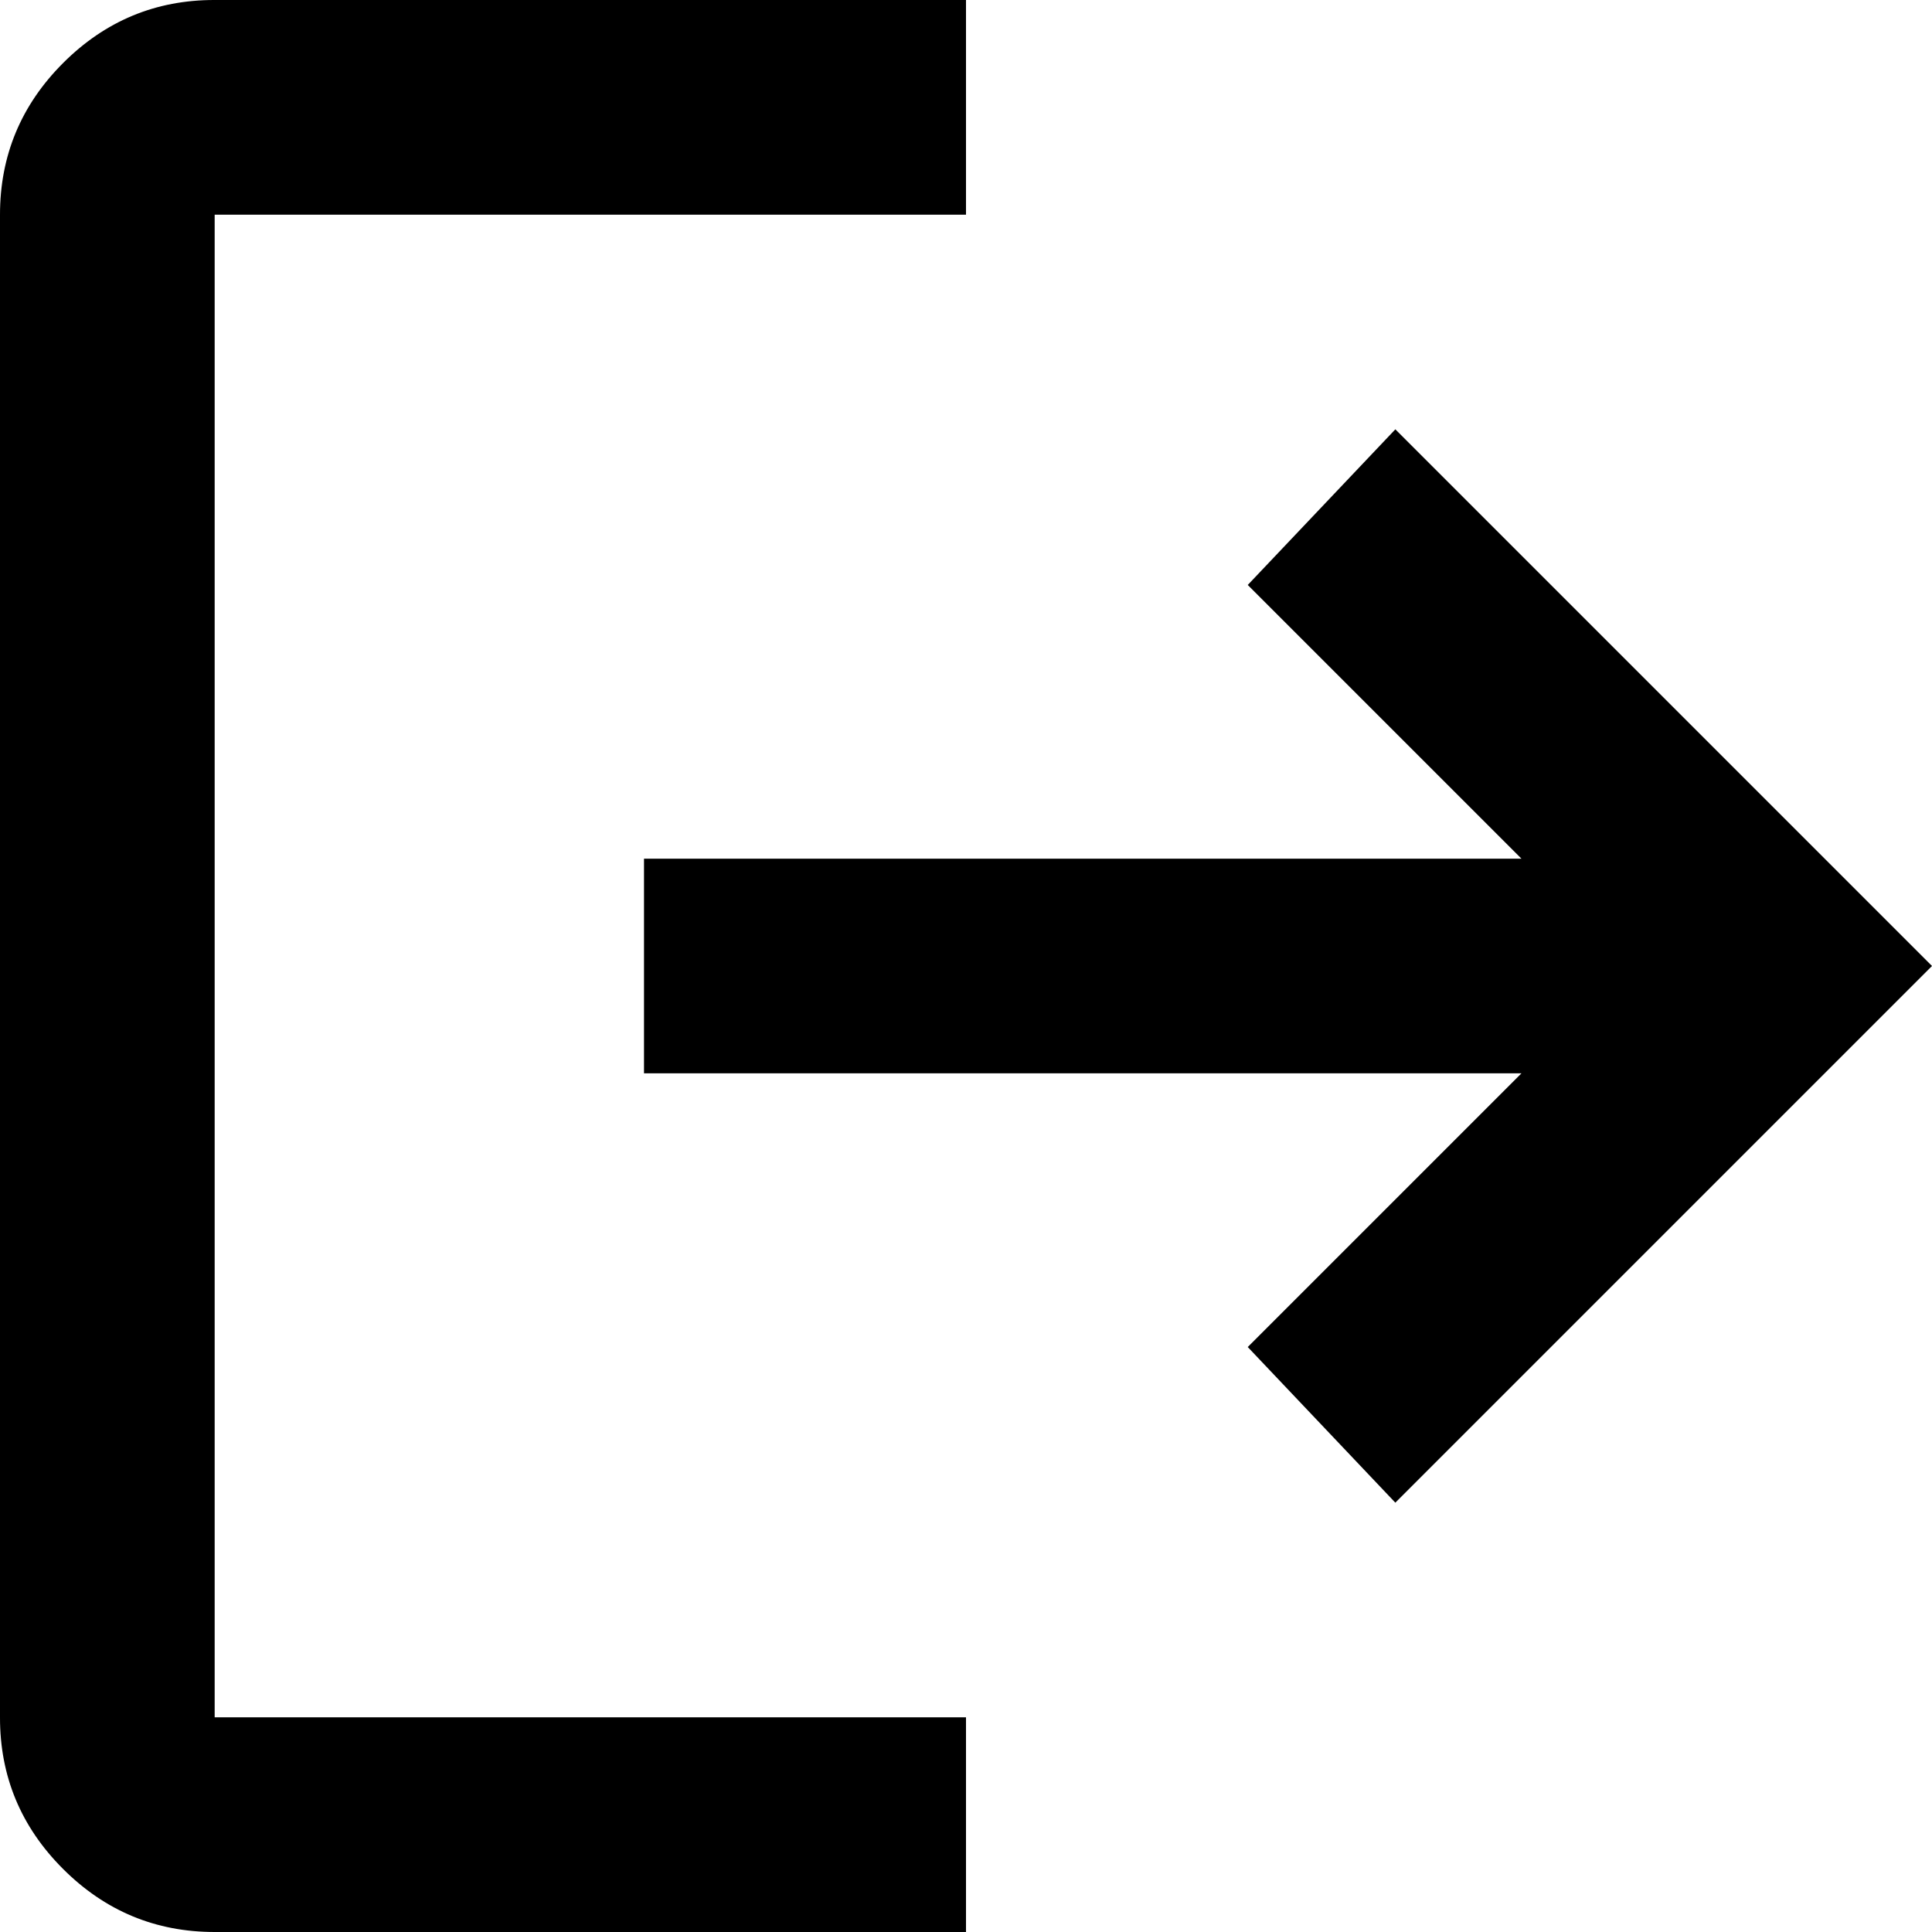
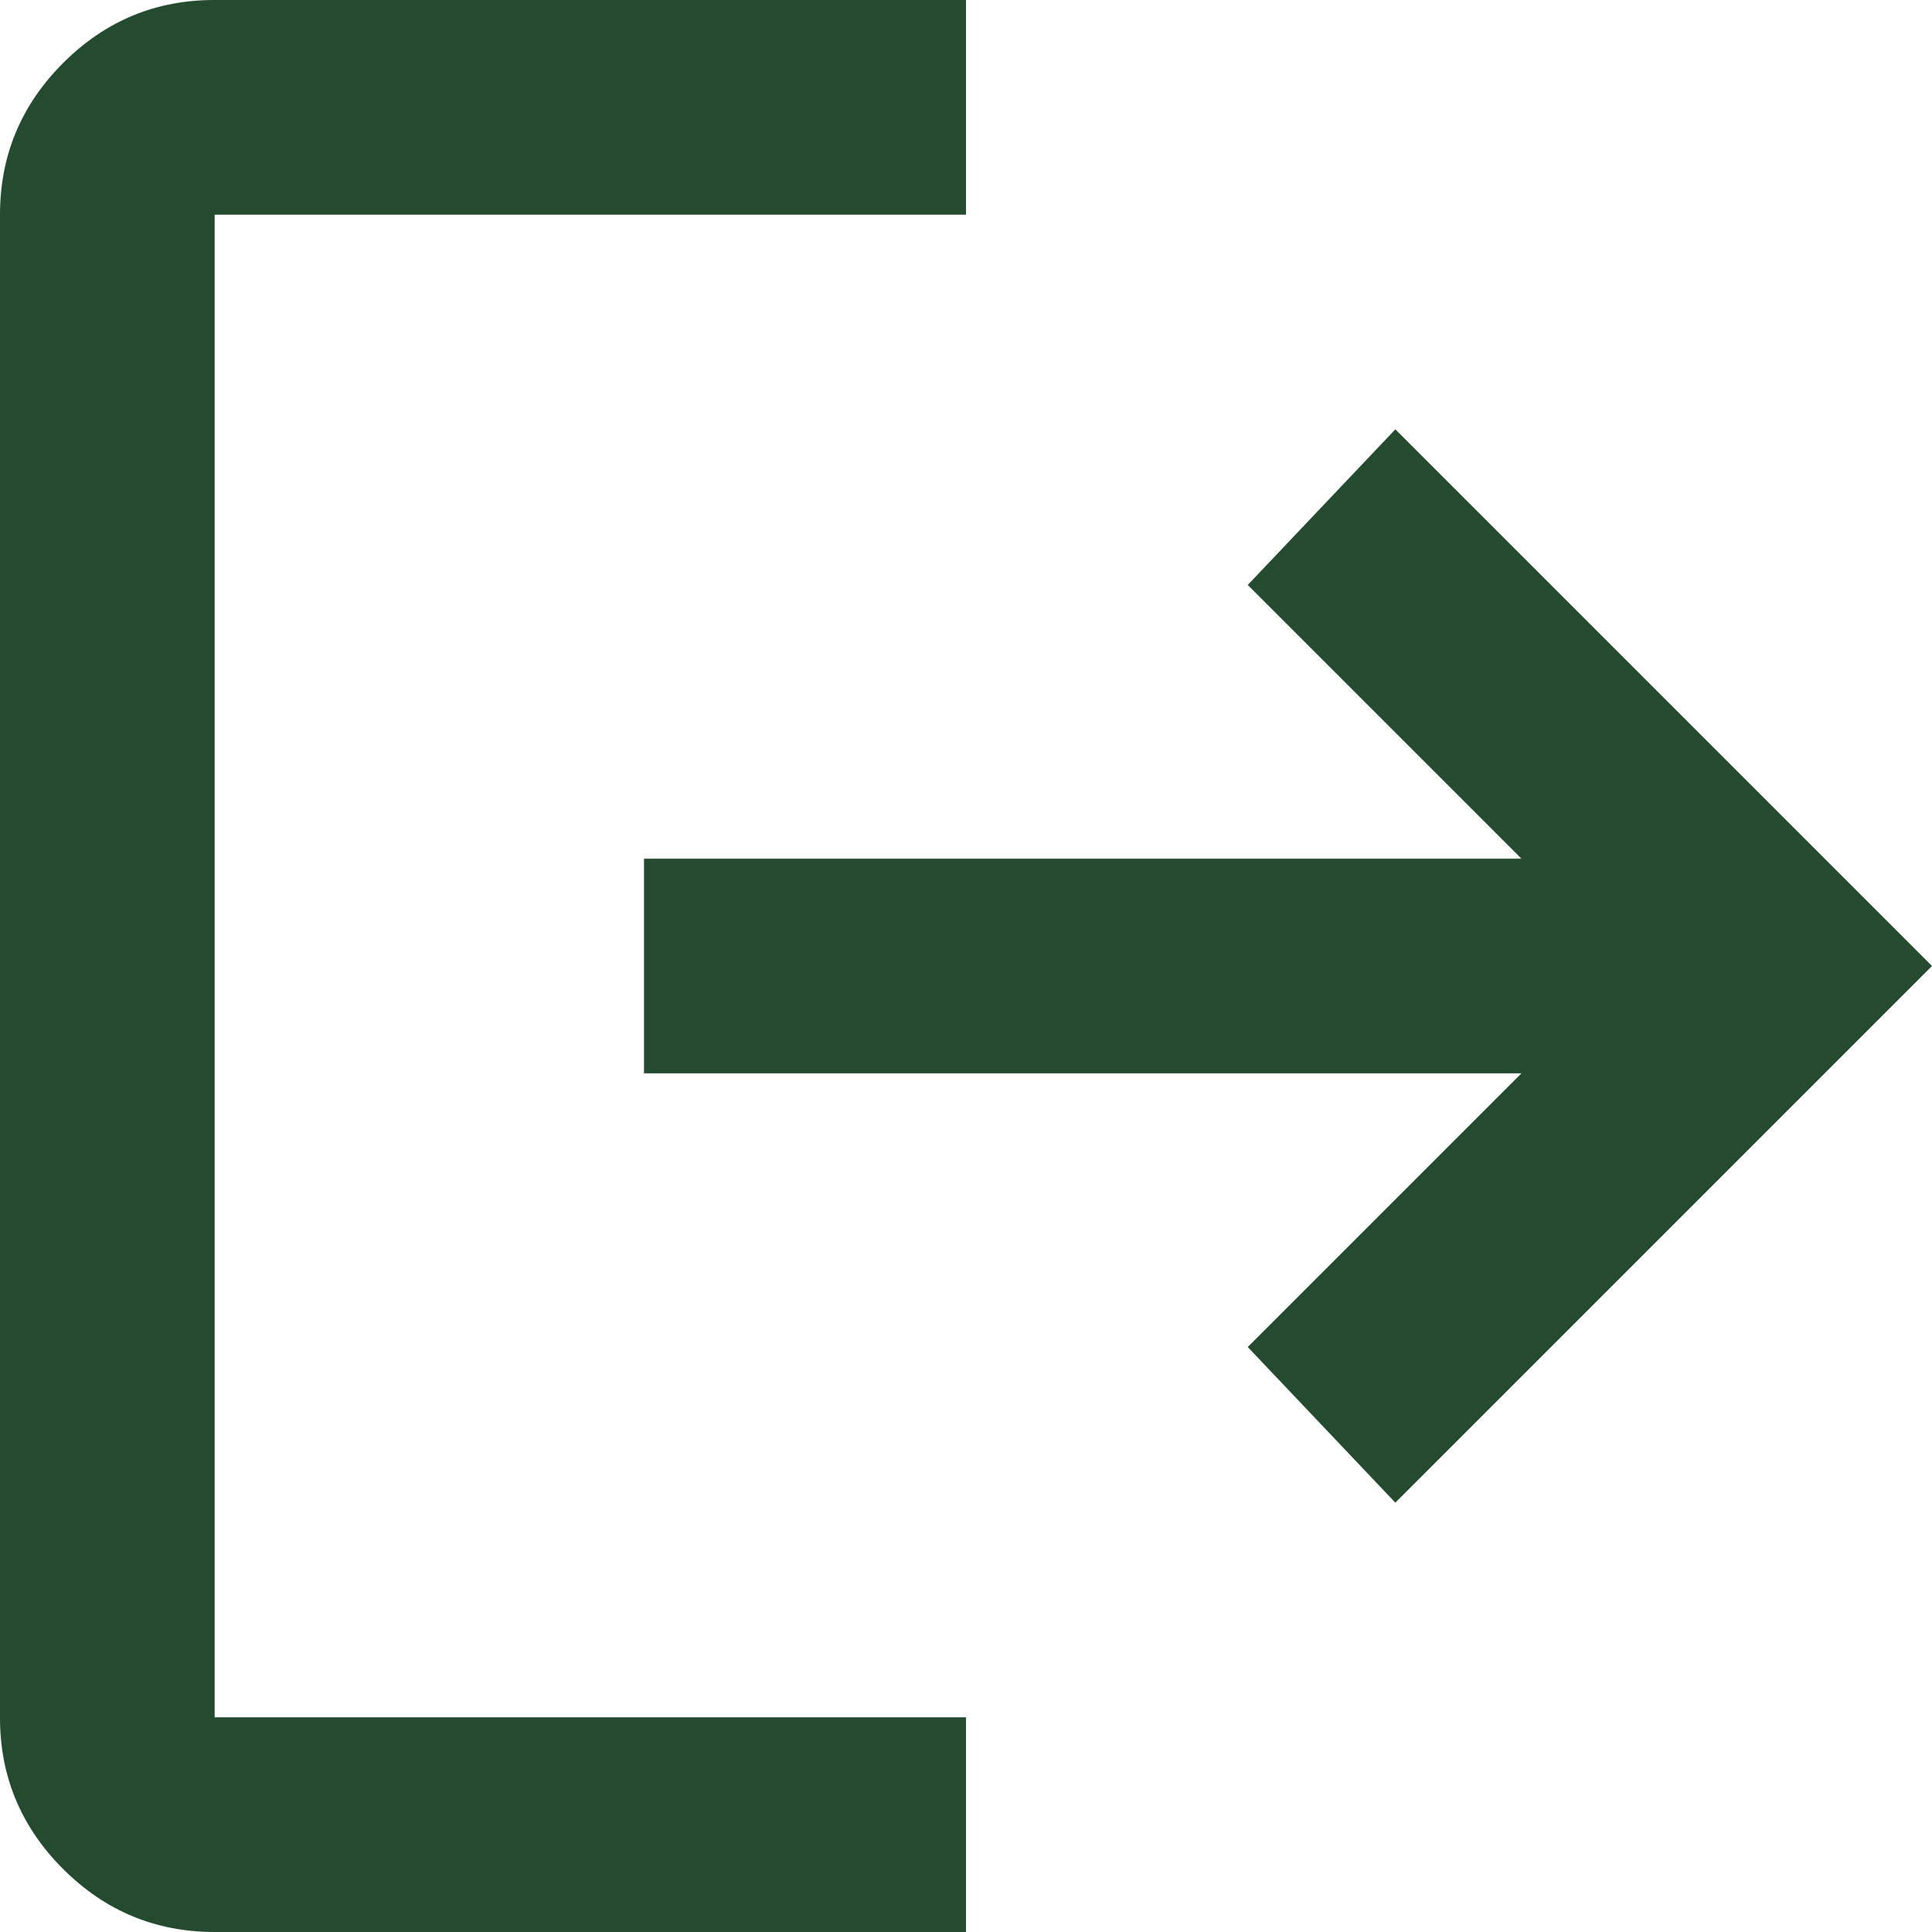
<svg xmlns="http://www.w3.org/2000/svg" width="18" height="18" viewBox="0 0 18 18" fill="none">
-   <path d="M2 18C1.45 18 0.979 17.804 0.587 17.412C0.195 17.02 -0.001 16.549 1.69779e-06 16V2C1.69779e-06 1.45 0.196 0.979 0.588 0.587C0.98 0.195 1.451 -0.001 2 1.69779e-06H9V2H2V16H9V18H2ZM13 14L11.625 12.55L14.175 10H6V8H14.175L11.625 5.45L13 4L18 9L13 14Z" fill="black" />
+   <path d="M2 18C1.45 18 0.979 17.804 0.587 17.412C0.195 17.02 -0.001 16.549 1.69779e-06 16V2C1.69779e-06 1.45 0.196 0.979 0.588 0.587C0.98 0.195 1.451 -0.001 2 1.69779e-06H9V2H2V16H9V18H2ZM13 14L11.625 12.55L14.175 10H6V8H14.175L11.625 5.45L13 4L18 9L13 14Z" fill="#244B30" />
</svg>
